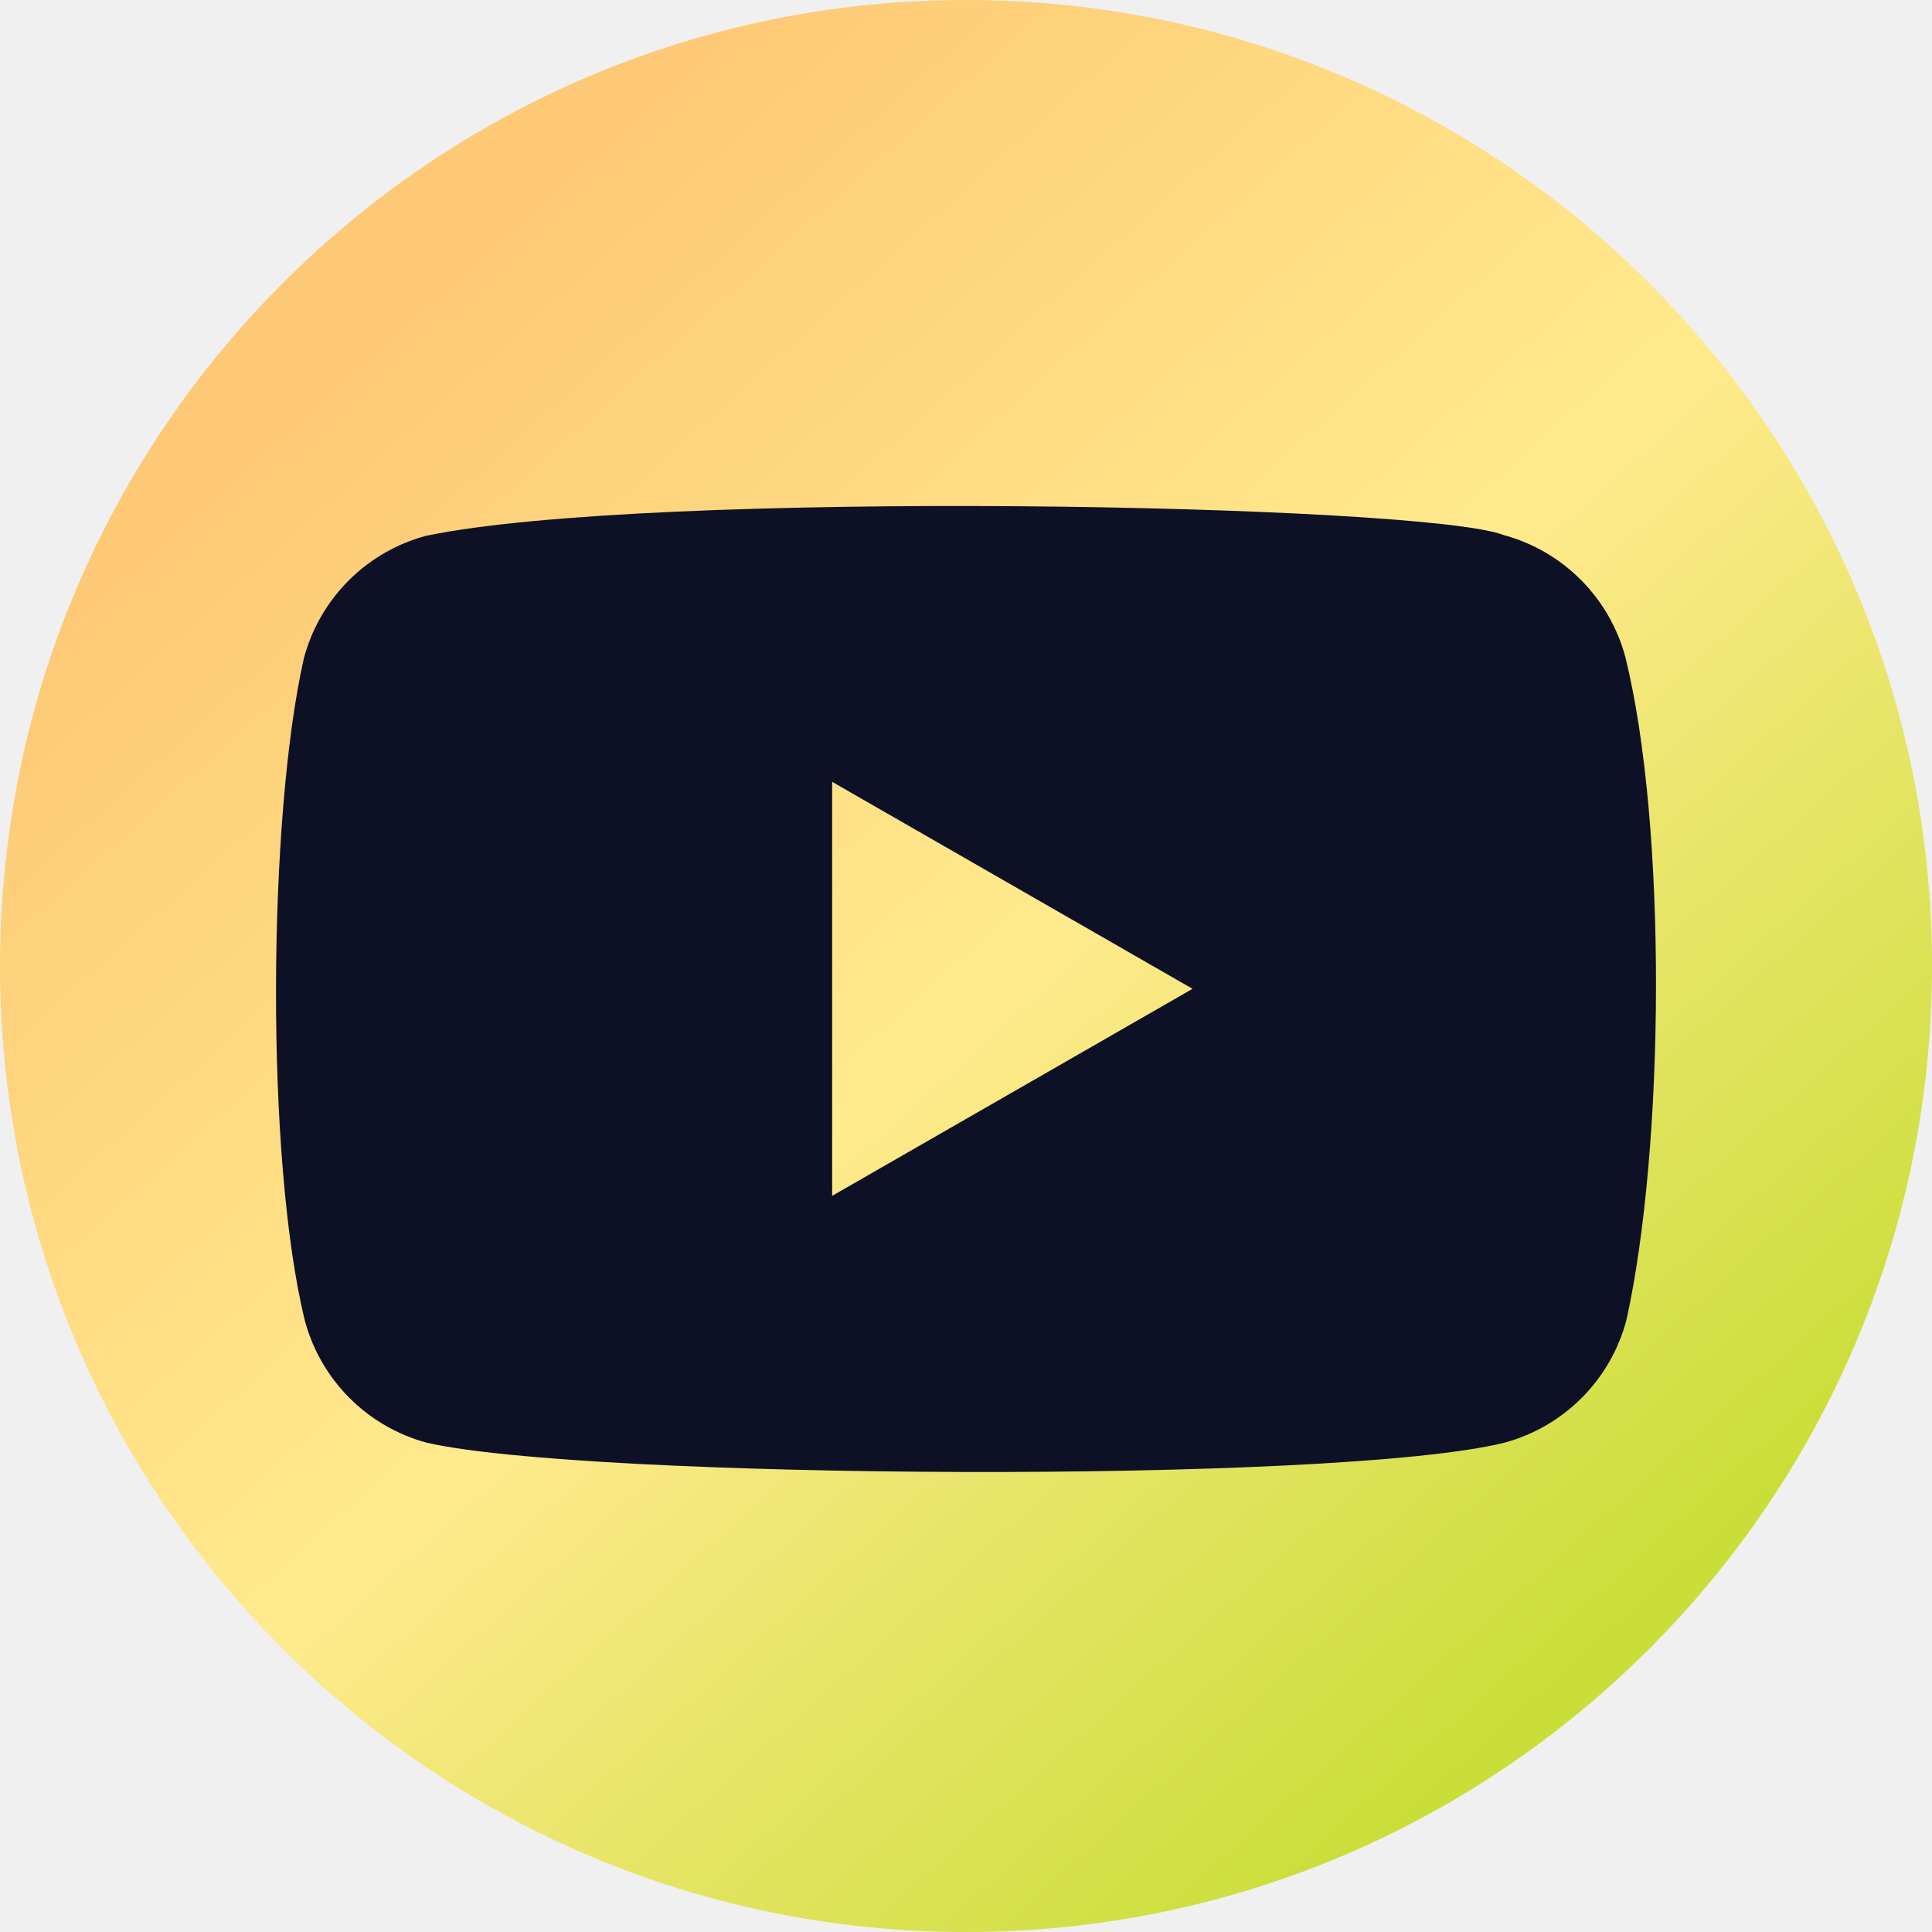
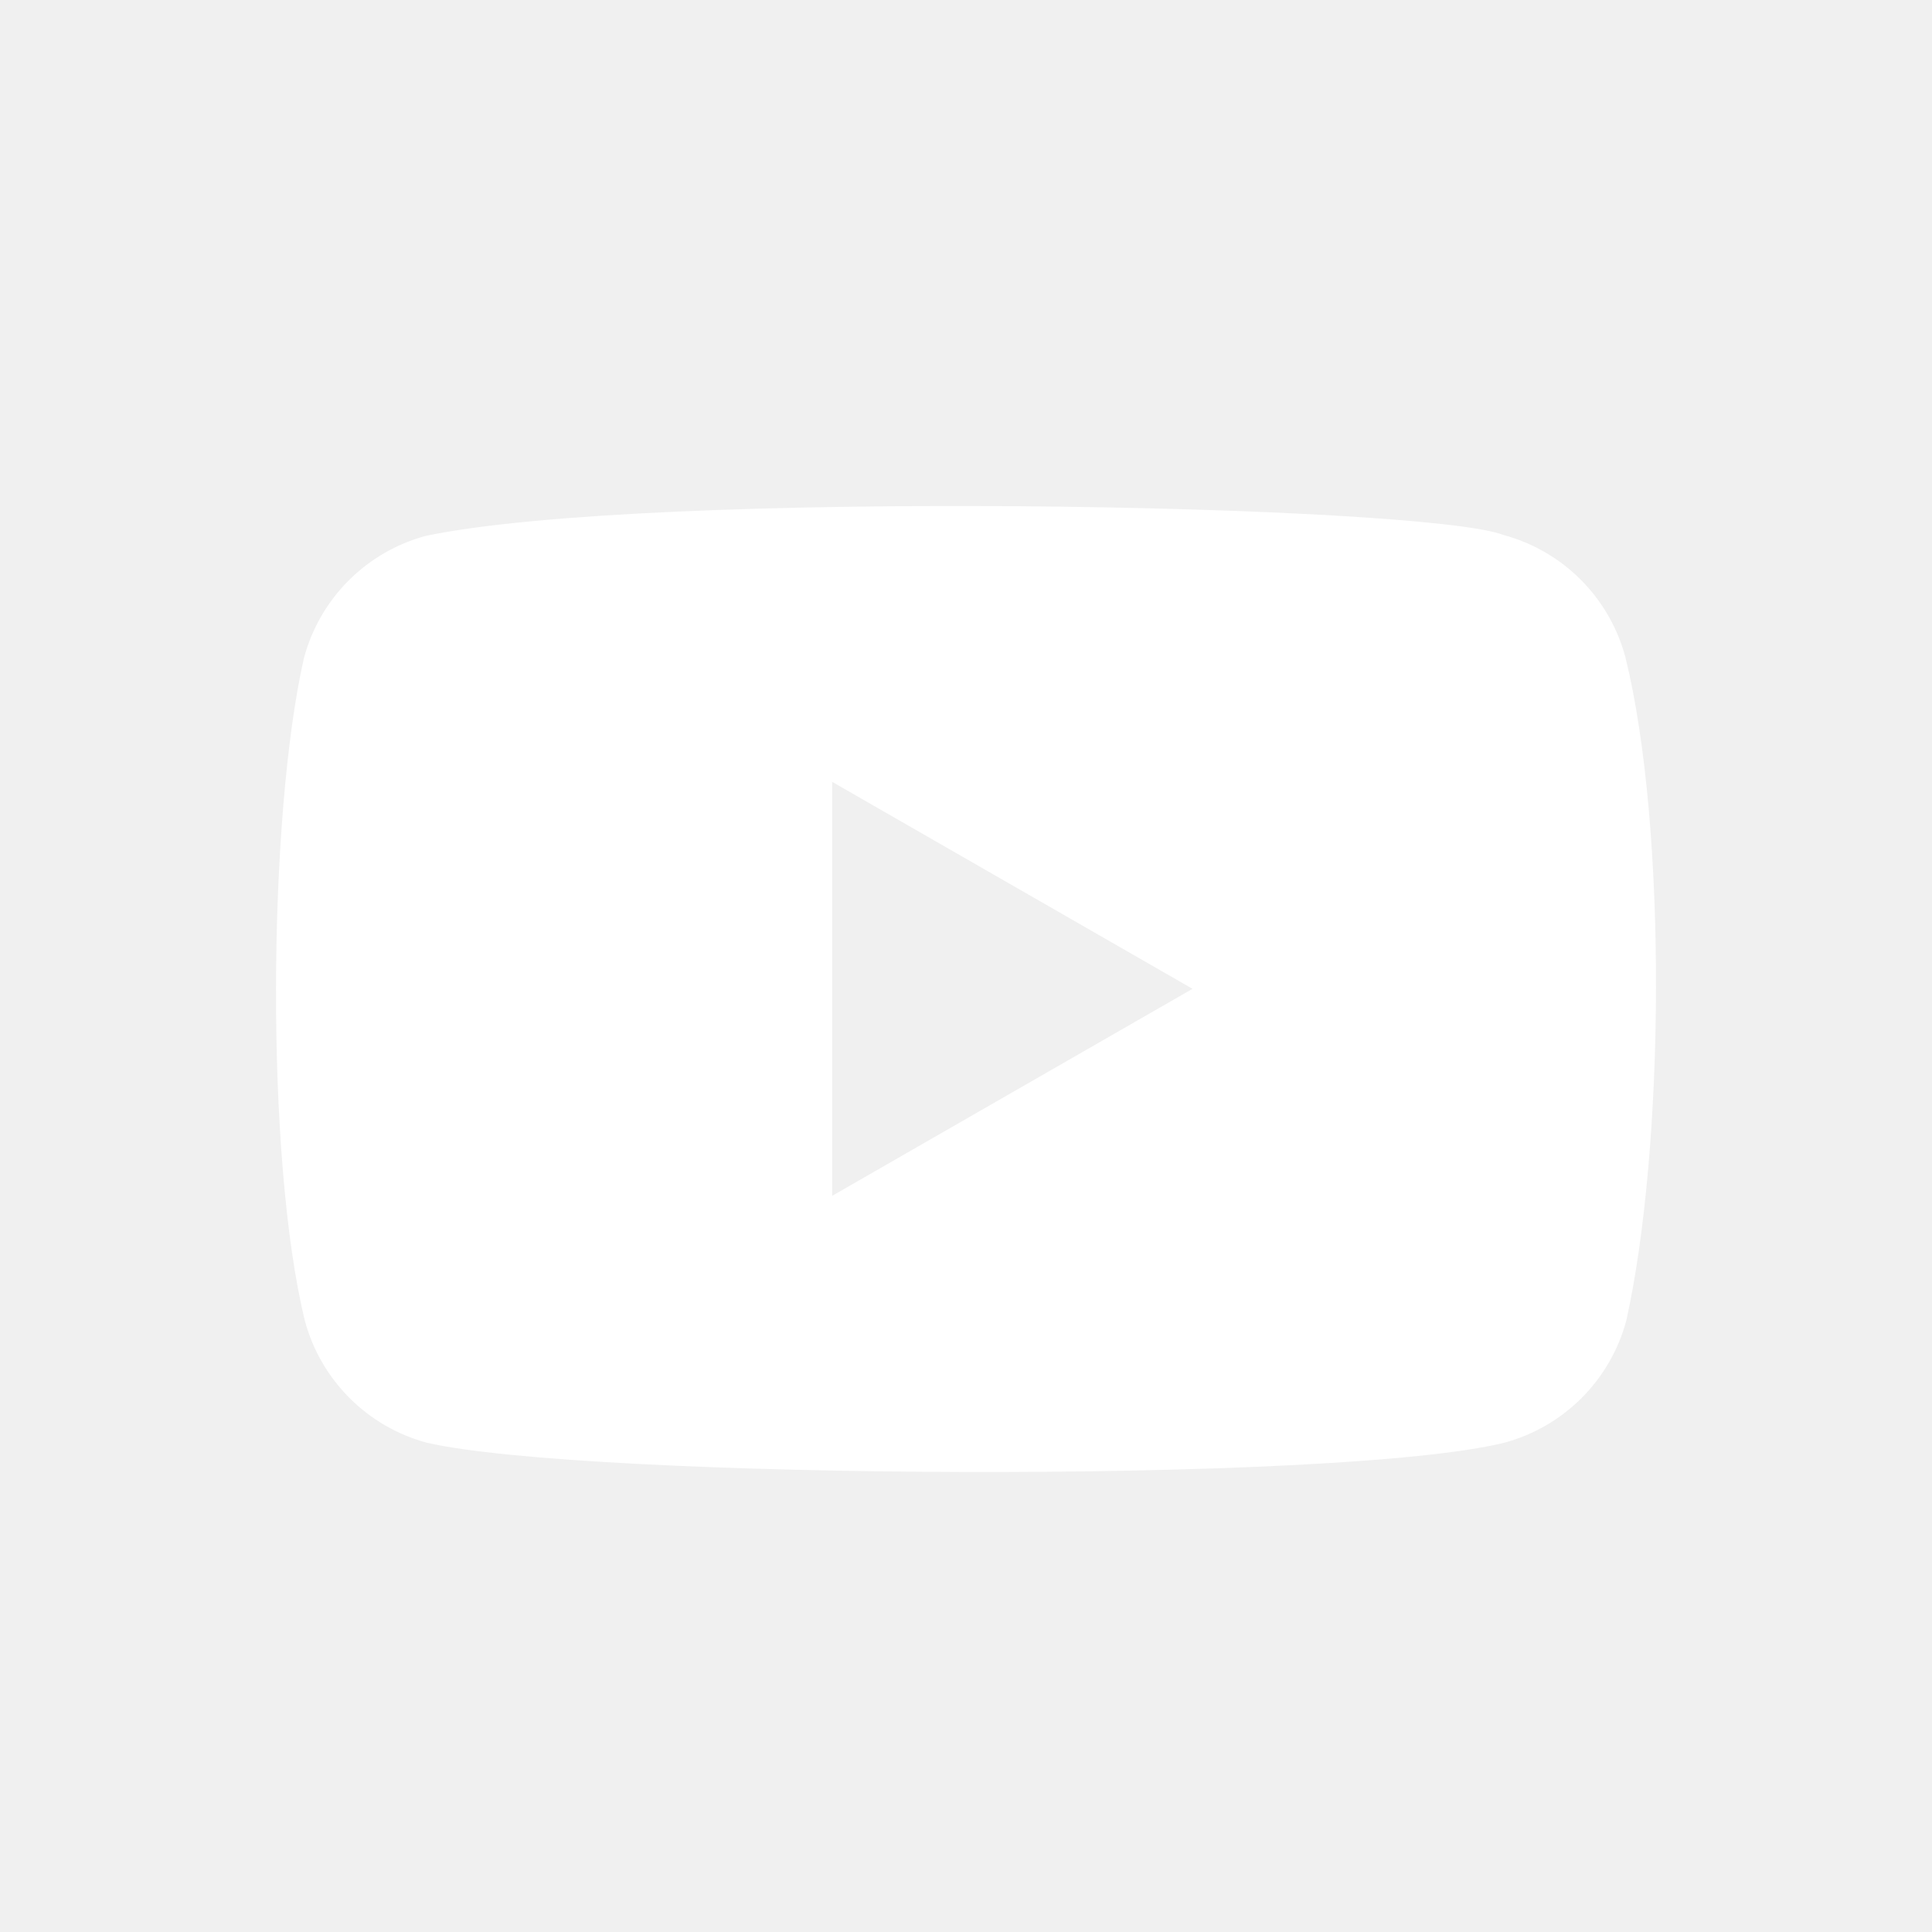
- <svg xmlns="http://www.w3.org/2000/svg" width="42" height="42" fill="none" viewBox="0 0 42 42">
-   <linearGradient id="b" x1="8.5" x2="34.5" y1="7" y2="36" gradientUnits="userSpaceOnUse">
-     <stop offset="0" stop-color="#fec976" />
-     <stop offset=".5" stop-color="#ffea8d" />
-     <stop offset="1" stop-color="#cade39" />
-   </linearGradient>
-   <clipPath id="a">
-     <path d="M0 0h42v42H0z" />
-   </clipPath>
-   <g clip-path="url(#a)">
-     <path fill="url(#b)" d="M21 42c11.598 0 21-9.402 21-21S32.598 0 21 0 0 9.402 0 21s9.402 21 21 21z" />
-     <path fill="#0e1025" fill-rule="evenodd" d="M18.09 25.997v-9.001l7.835 4.5zm17.244-11.713a3.757 3.757 0 0 0-2.65-2.654c-1.736-.672-18.55-1-23.426.019a3.757 3.757 0 0 0-2.65 2.654c-.784 3.443-.843 10.886.019 14.406a3.758 3.758 0 0 0 2.65 2.654c3.437.793 19.778.904 23.427 0a3.758 3.758 0 0 0 2.65-2.654c.835-3.75.894-10.732-.02-14.425z" clip-rule="evenodd" />
-   </g>
+ <svg xmlns="http://www.w3.org/2000/svg" width="42" height="42" viewBox="0 0 42 42" fill="none">
+   <path fill-rule="evenodd" clip-rule="evenodd" d="M18.09 25.997V16.996L25.925 21.496L18.09 25.997ZM35.334 14.284C35.163 13.648 34.829 13.068 34.364 12.602C33.899 12.137 33.319 11.801 32.684 11.63C30.948 10.958 14.134 10.63 9.258 11.649C8.622 11.82 8.043 12.156 7.578 12.621C7.113 13.087 6.778 13.667 6.608 14.303C5.824 17.746 5.765 25.189 6.627 28.709C6.797 29.345 7.132 29.924 7.597 30.39C8.062 30.856 8.641 31.191 9.277 31.363C12.714 32.156 29.055 32.267 32.704 31.363C33.339 31.191 33.919 30.856 34.384 30.39C34.849 29.924 35.183 29.345 35.354 28.709C36.189 24.959 36.248 17.977 35.334 14.284Z" fill="white" />
</svg>
